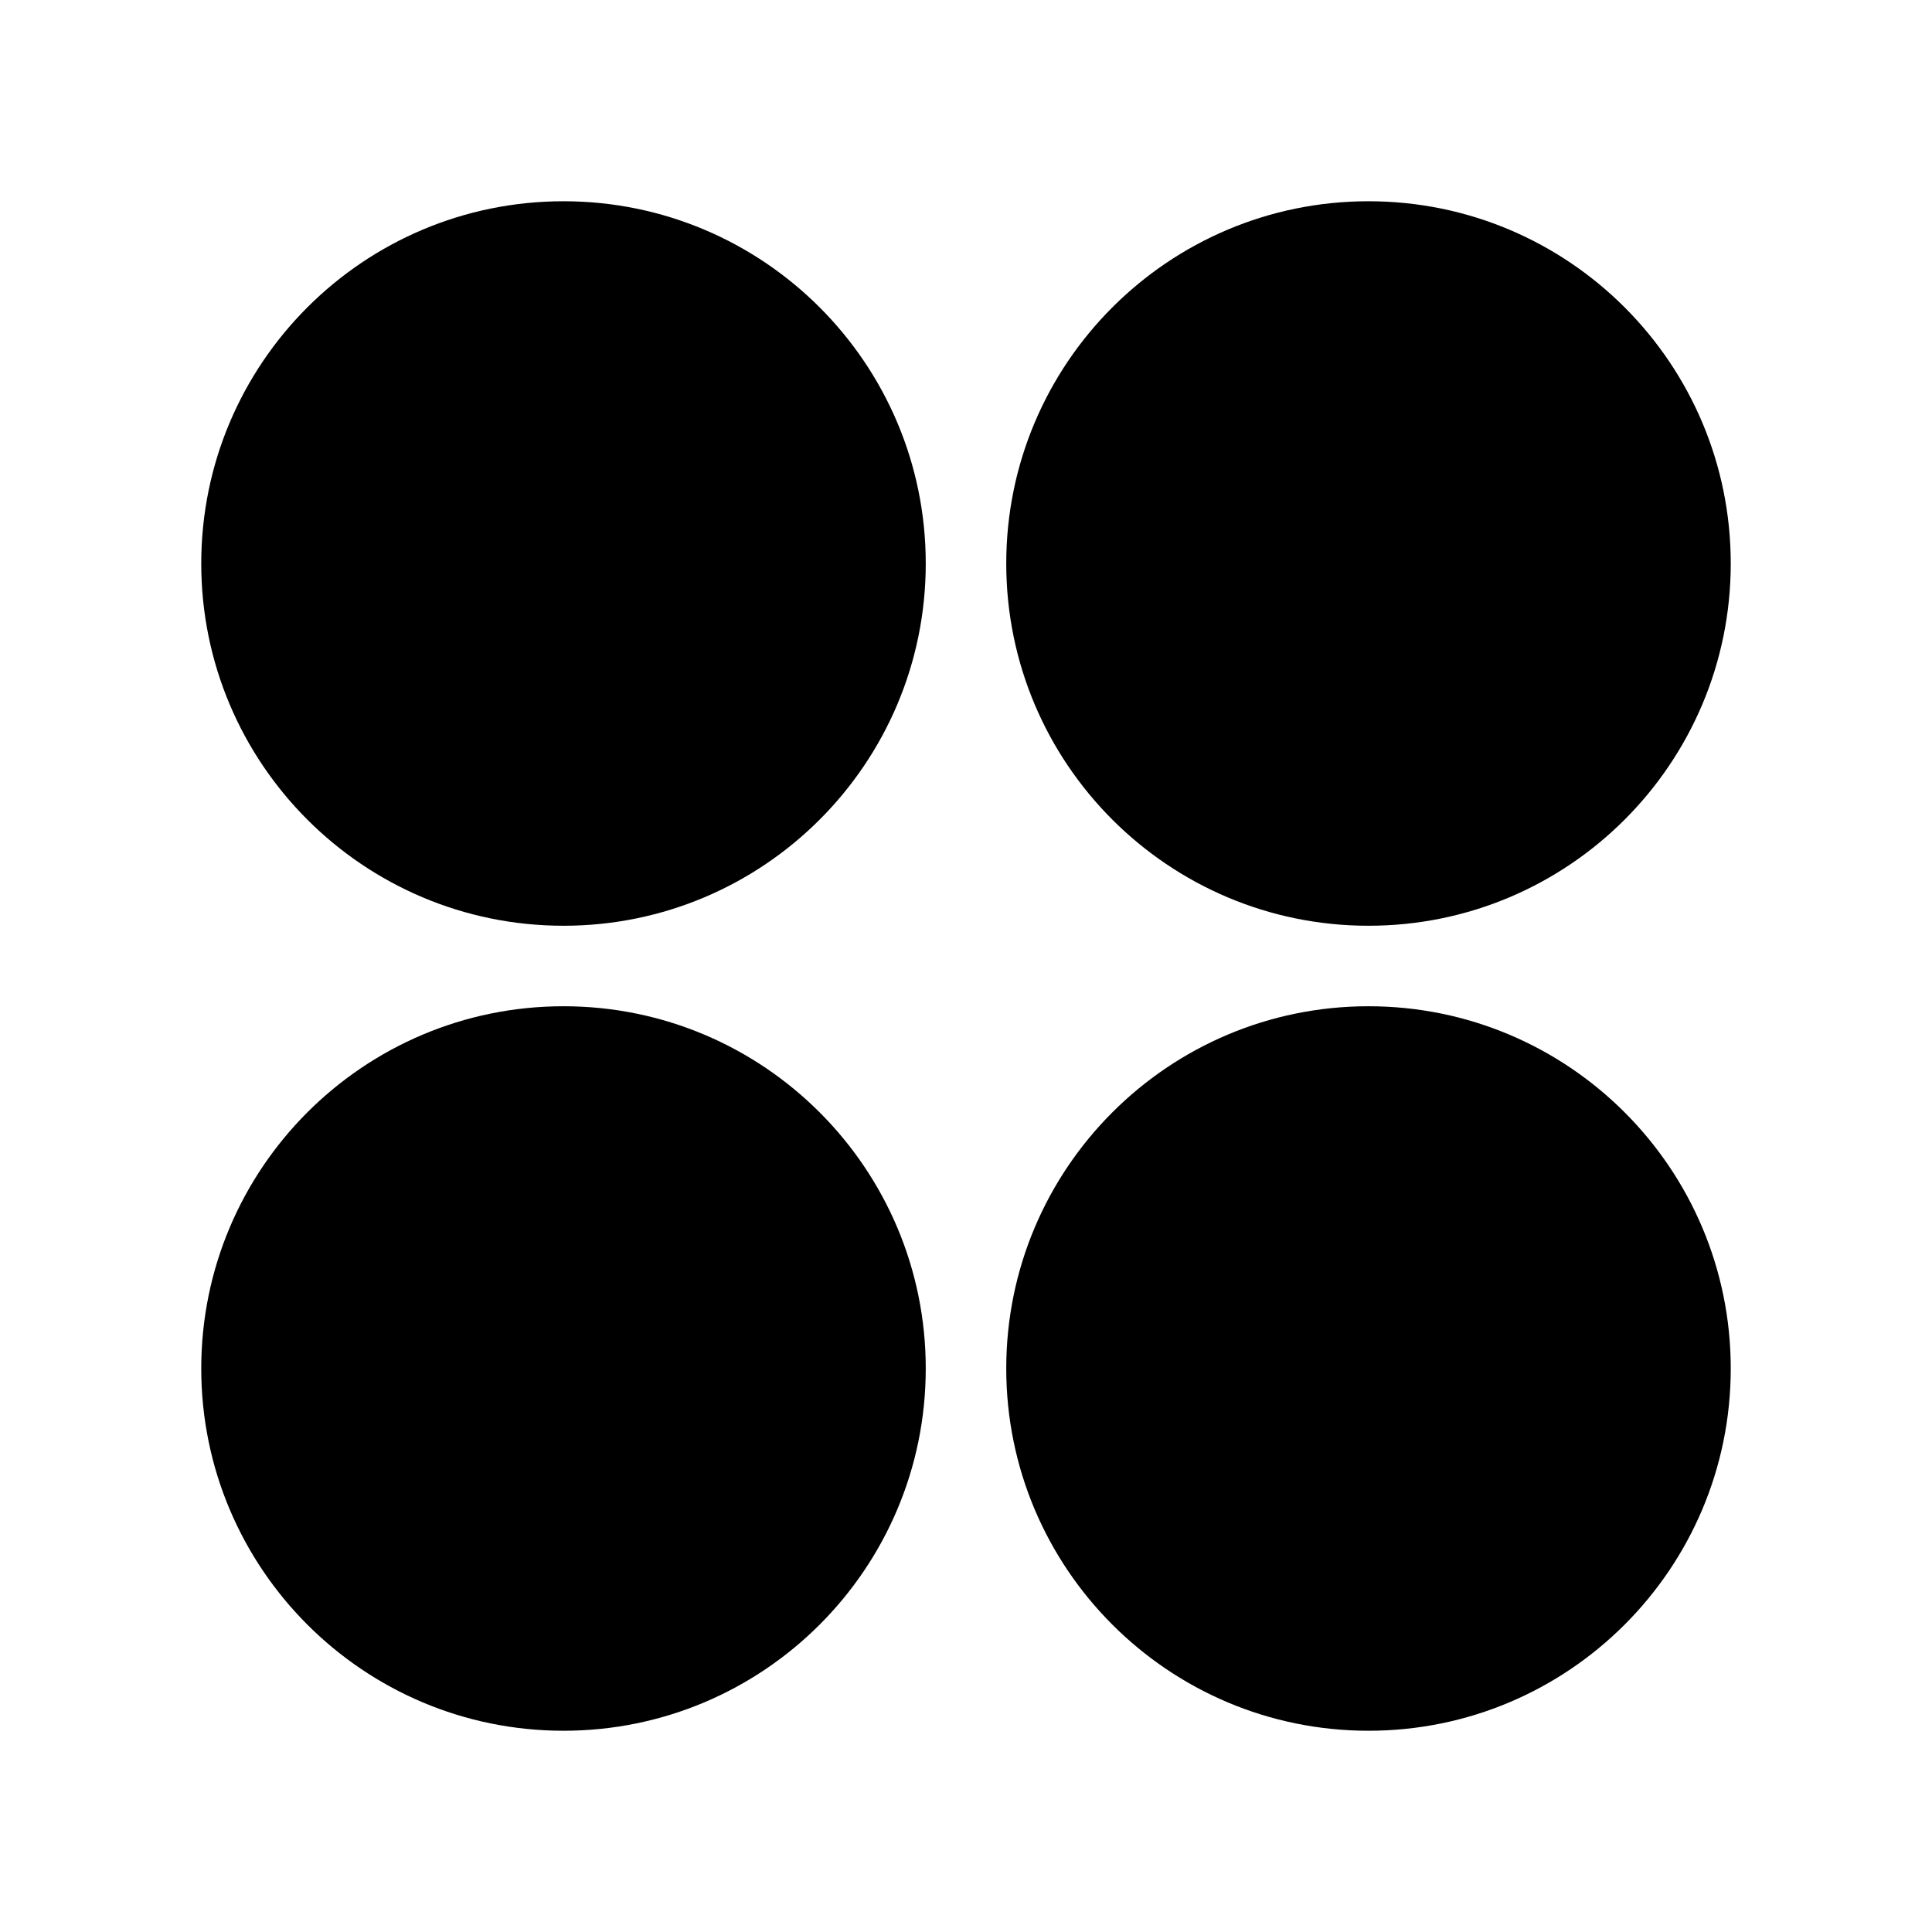
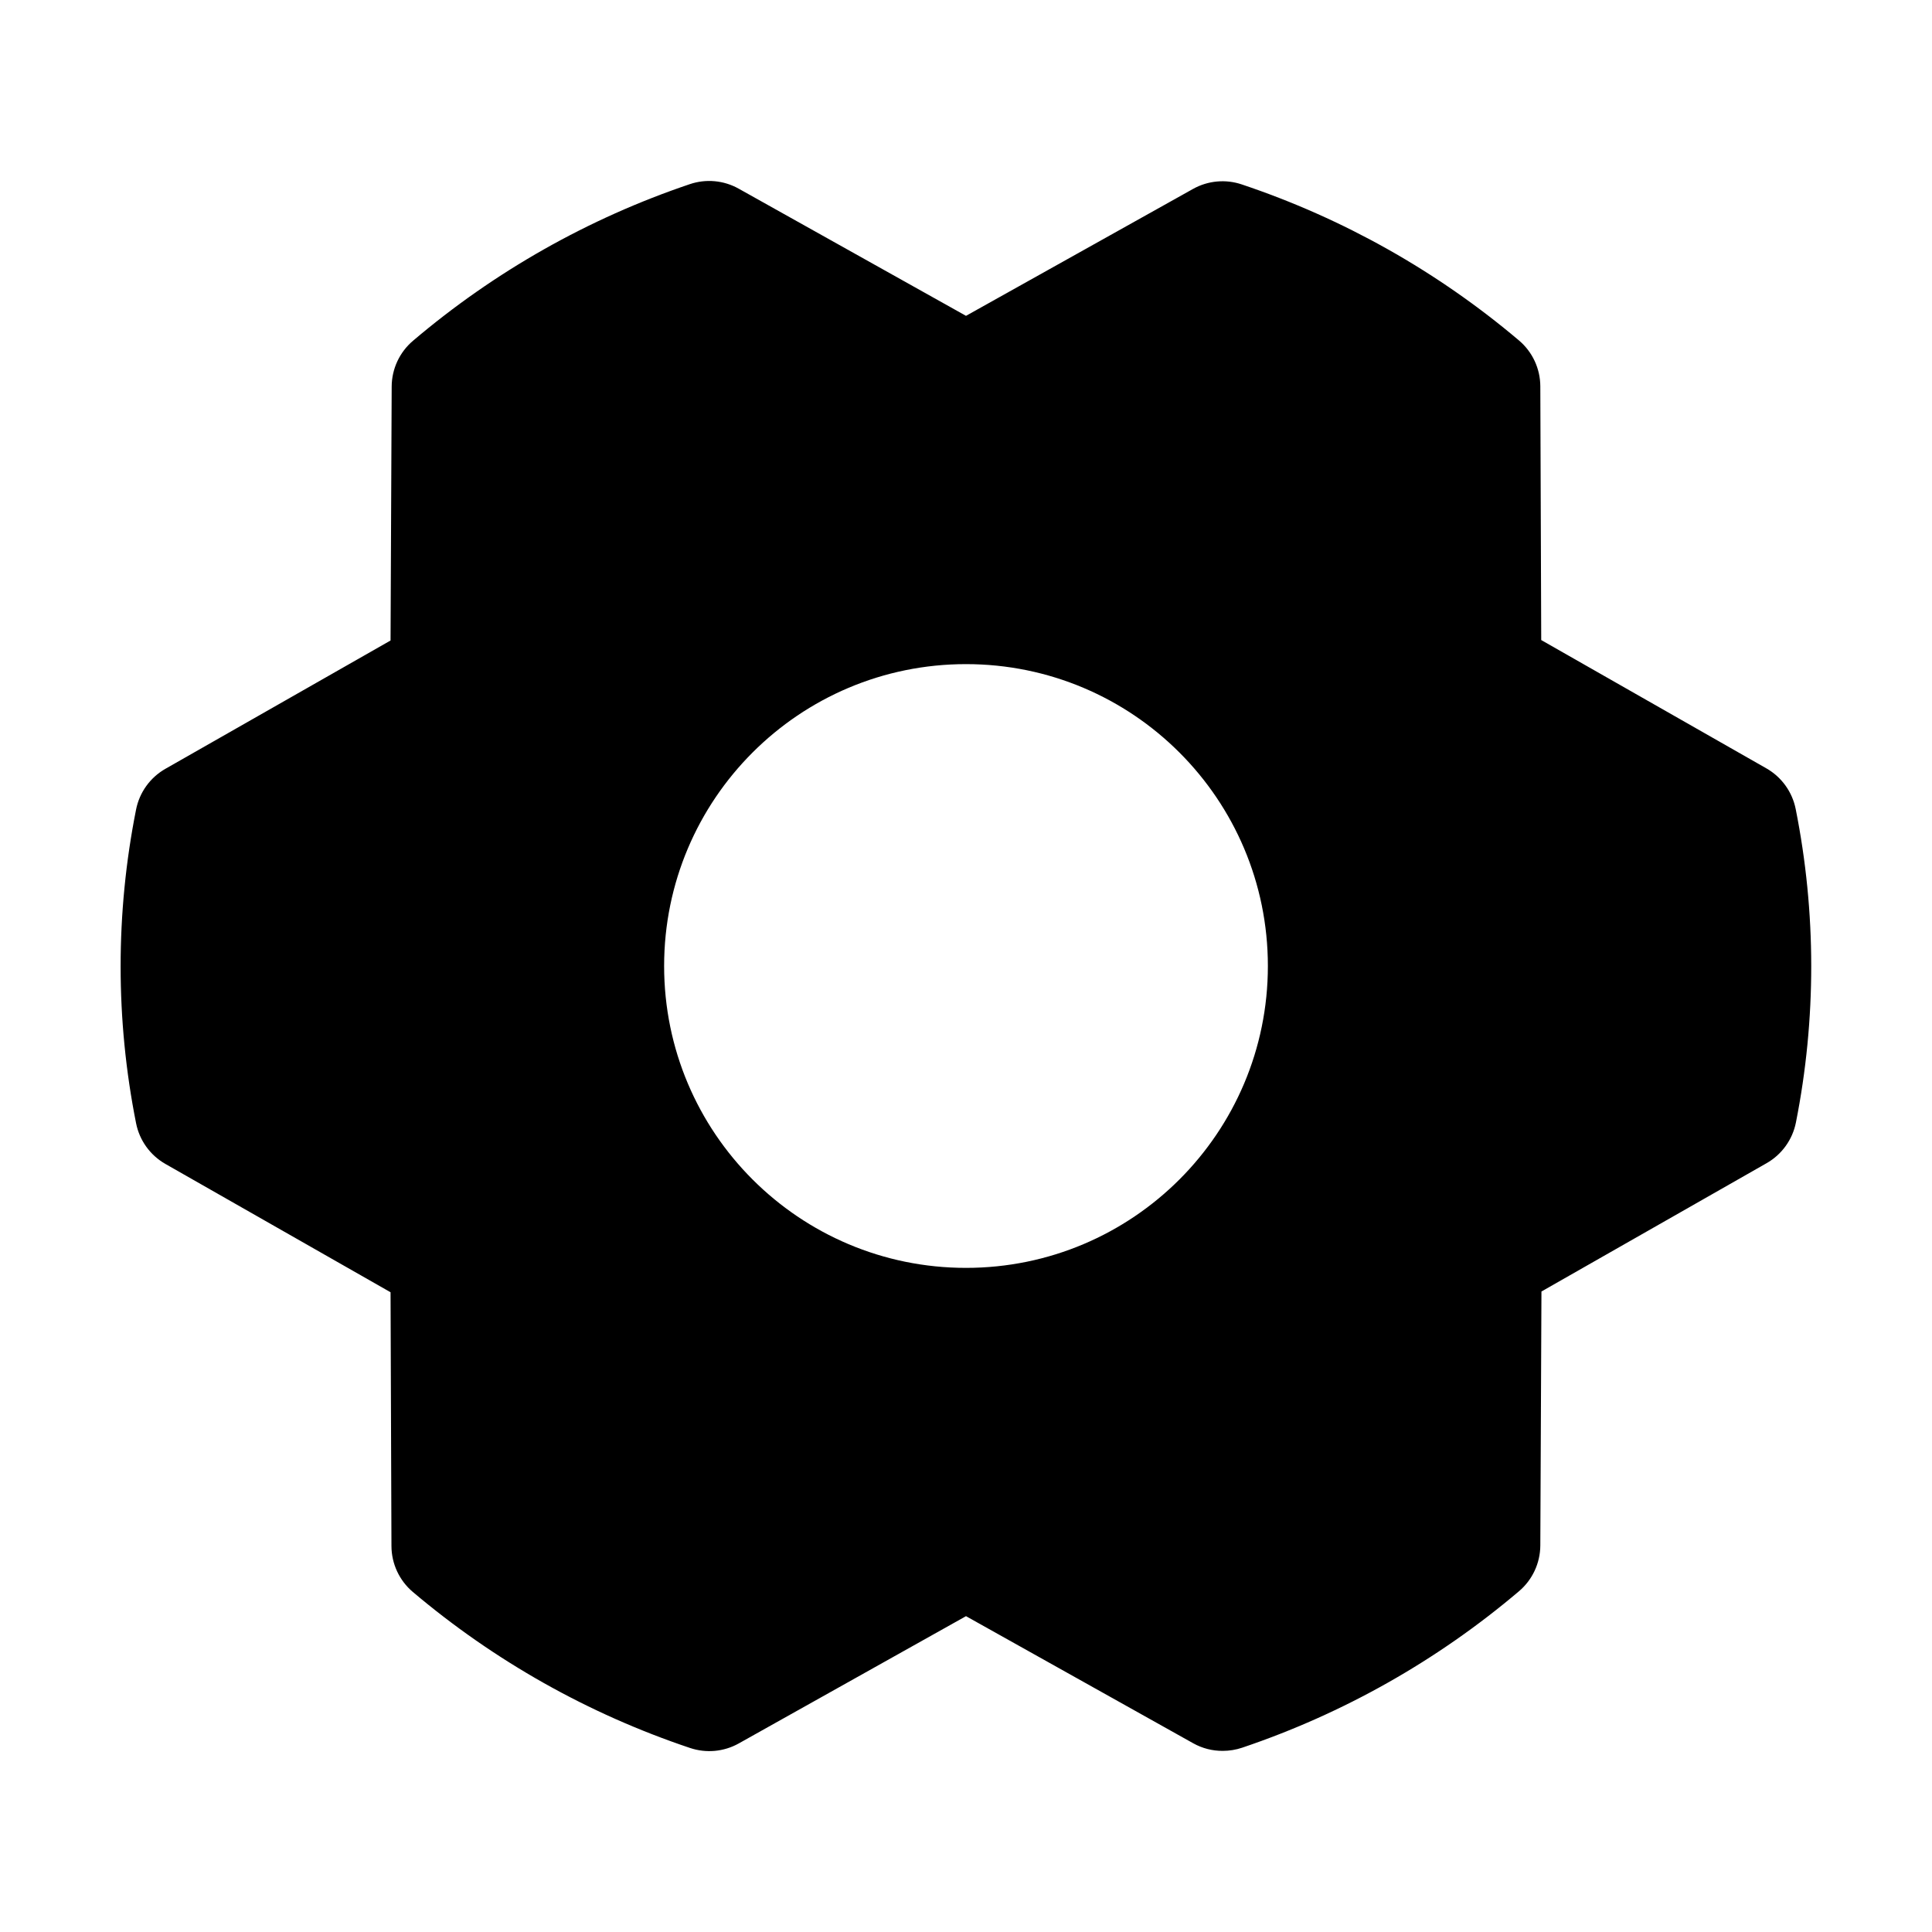
- <svg xmlns="http://www.w3.org/2000/svg" viewBox="0 0 24 24" fill="currentColor">
-   <path d="M7 11.5C4.515 11.5 2.5 9.485 2.5 7C2.5 4.515 4.515 2.5 7 2.5C9.485 2.5 11.5 4.515 11.5 7C11.5 9.485 9.485 11.5 7 11.5ZM7 21.5C4.515 21.5 2.5 19.485 2.5 17C2.5 14.515 4.515 12.5 7 12.5C9.485 12.5 11.5 14.515 11.5 17C11.5 19.485 9.485 21.5 7 21.5ZM17 11.5C14.515 11.5 12.5 9.485 12.5 7C12.5 4.515 14.515 2.5 17 2.5C19.485 2.5 21.5 4.515 21.5 7C21.5 9.485 19.485 11.5 17 11.5ZM17 21.5C14.515 21.5 12.5 19.485 12.5 17C12.5 14.515 14.515 12.5 17 12.5C19.485 12.5 21.5 14.515 21.5 17C21.5 19.485 19.485 21.5 17 21.5Z" />
+ <svg xmlns="http://www.w3.org/2000/svg" width="1em" height="1em" viewBox="0 0 256 256">
+   <path fill="currentColor" d="M237.94 107.21a8 8 0 0 0-3.89-5.4l-29.83-17l-.12-33.62a8 8 0 0 0-2.83-6.08a111.9 111.9 0 0 0-36.72-20.67a8 8 0 0 0-6.46.59L128 41.85L97.88 25a8 8 0 0 0-6.47-.6a111.9 111.9 0 0 0-36.68 20.75a8 8 0 0 0-2.83 6.07l-.15 33.65l-29.83 17a8 8 0 0 0-3.89 5.4a106.5 106.5 0 0 0 0 41.56a8 8 0 0 0 3.89 5.4l29.83 17l.12 33.63a8 8 0 0 0 2.83 6.08a111.9 111.9 0 0 0 36.72 20.67a8 8 0 0 0 6.46-.59L128 214.15L158.12 231a7.9 7.9 0 0 0 3.9 1a8.1 8.1 0 0 0 2.57-.42a112.1 112.1 0 0 0 36.68-20.73a8 8 0 0 0 2.83-6.07l.15-33.65l29.83-17a8 8 0 0 0 3.89-5.4a106.5 106.5 0 0 0-.03-41.52M128 168a40 40 0 1 1 40-40a40 40 0 0 1-40 40" />
</svg>
